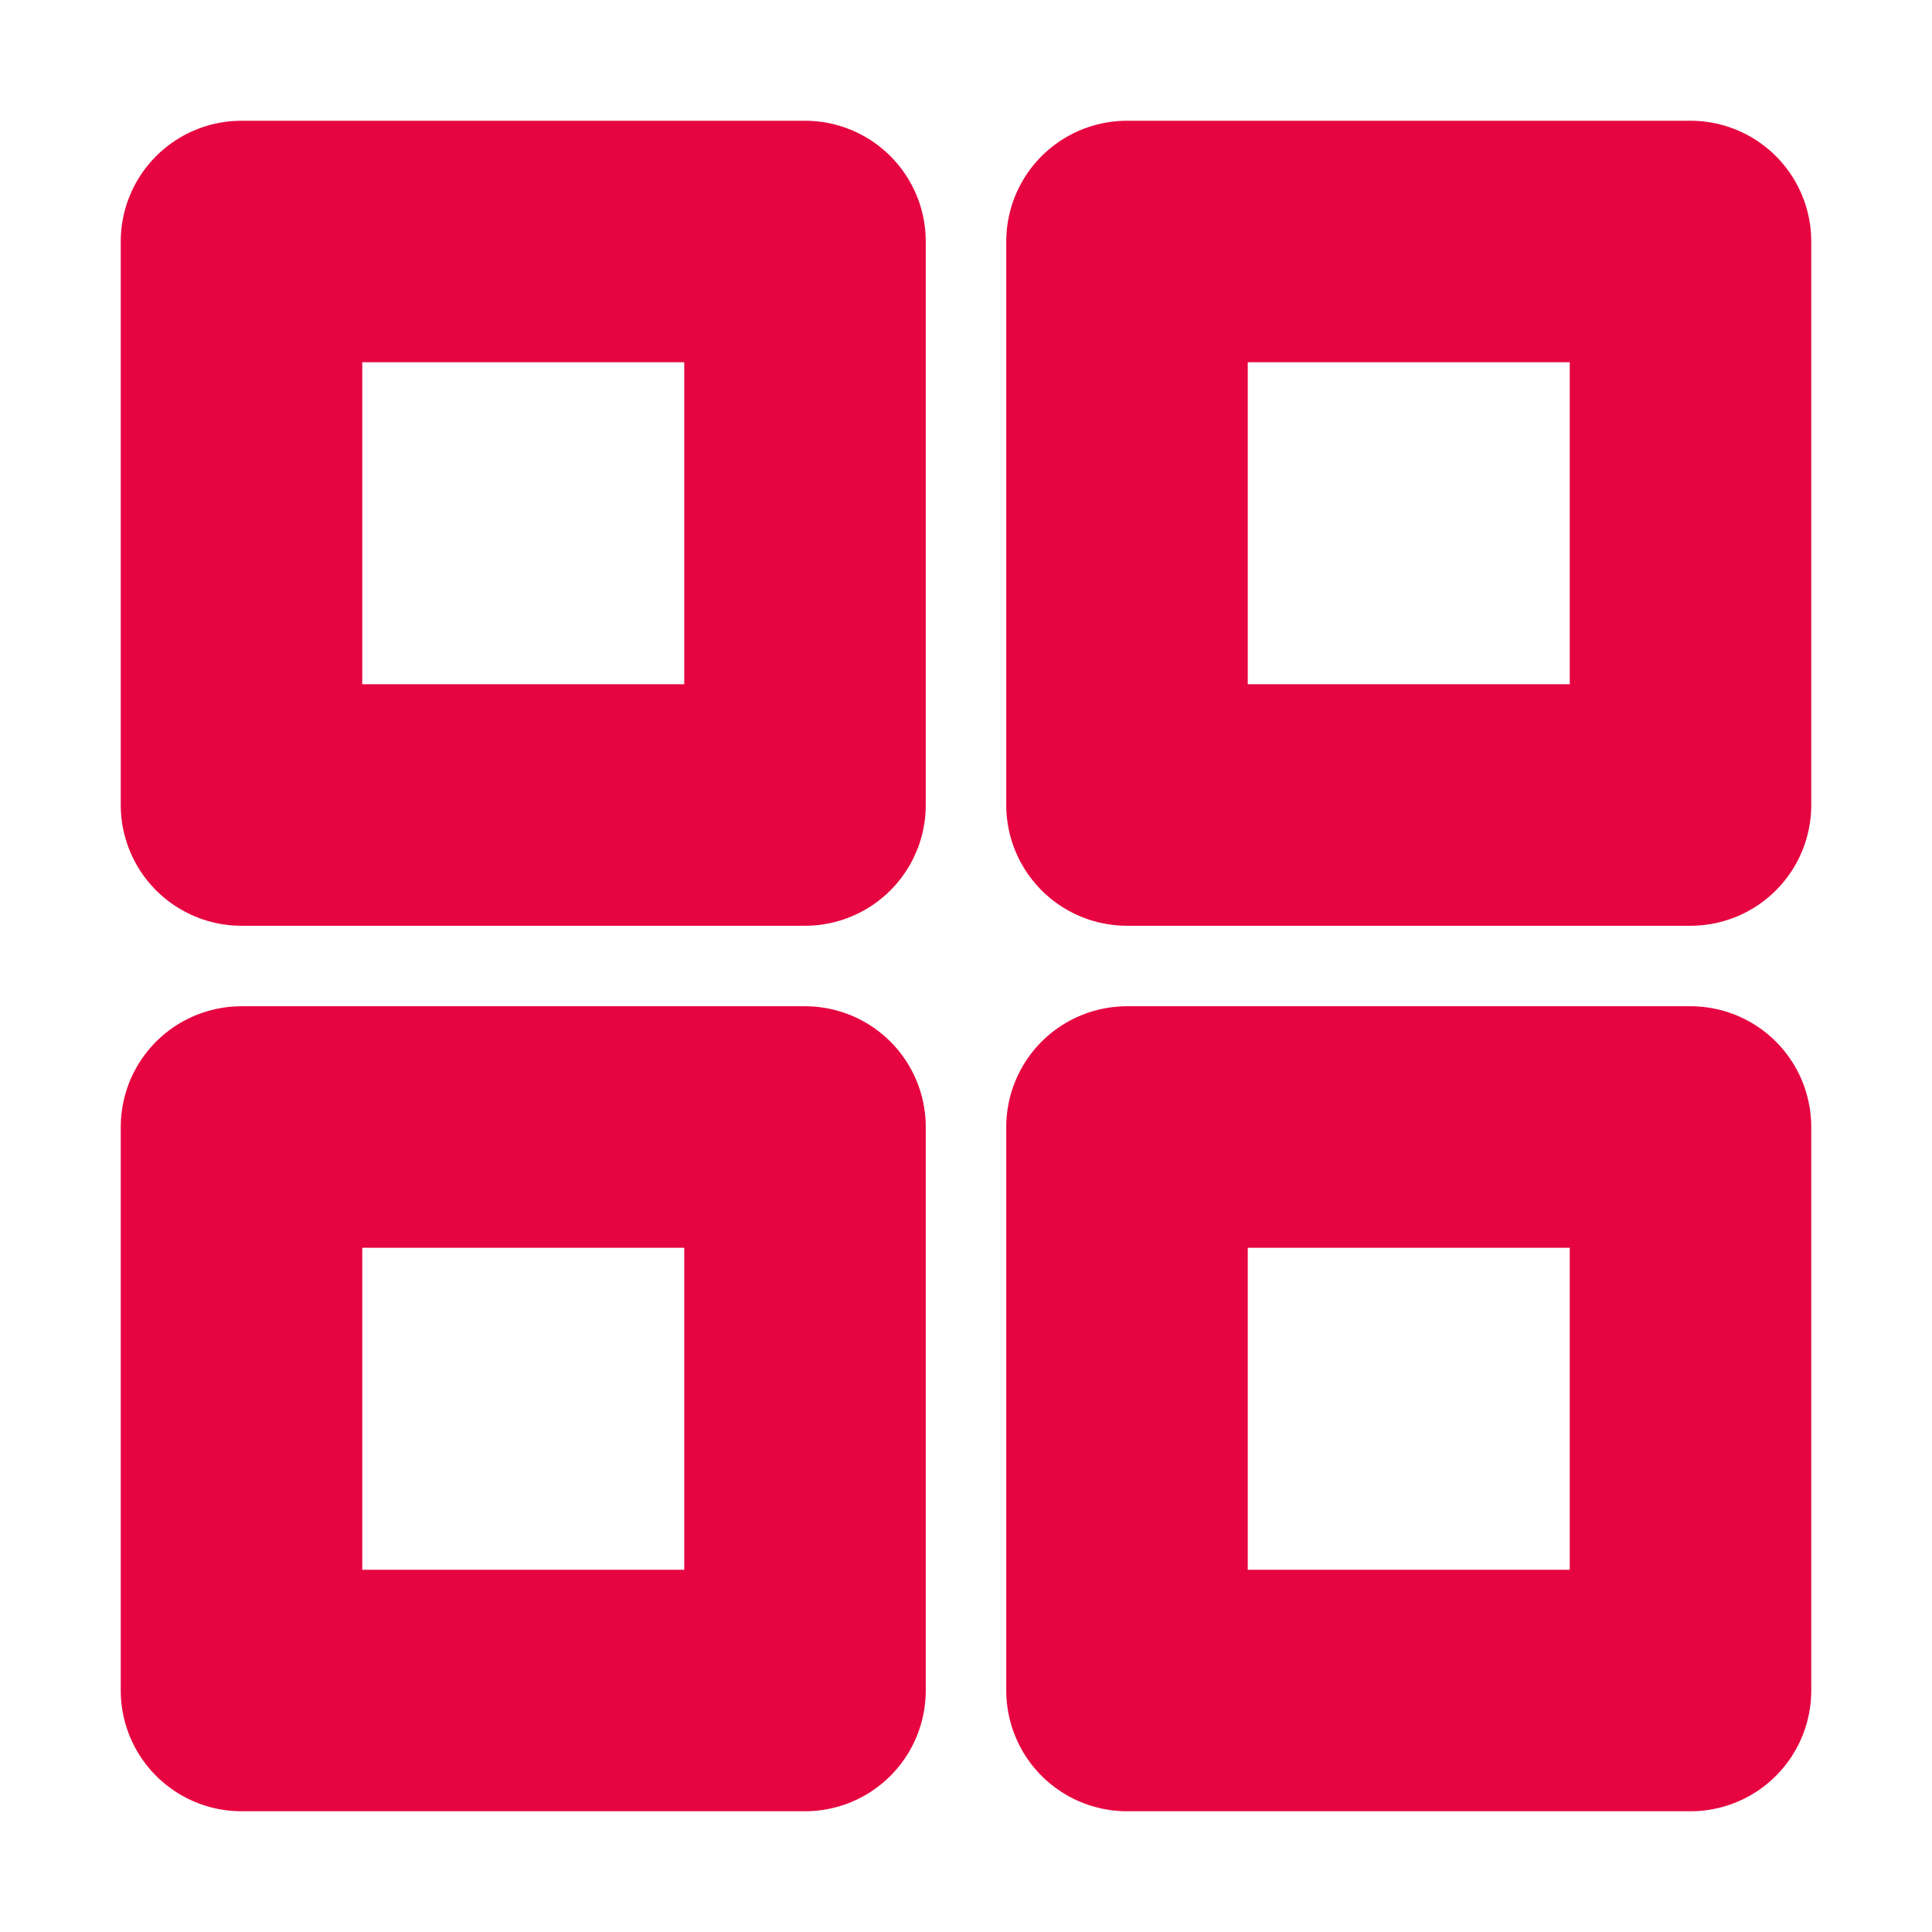
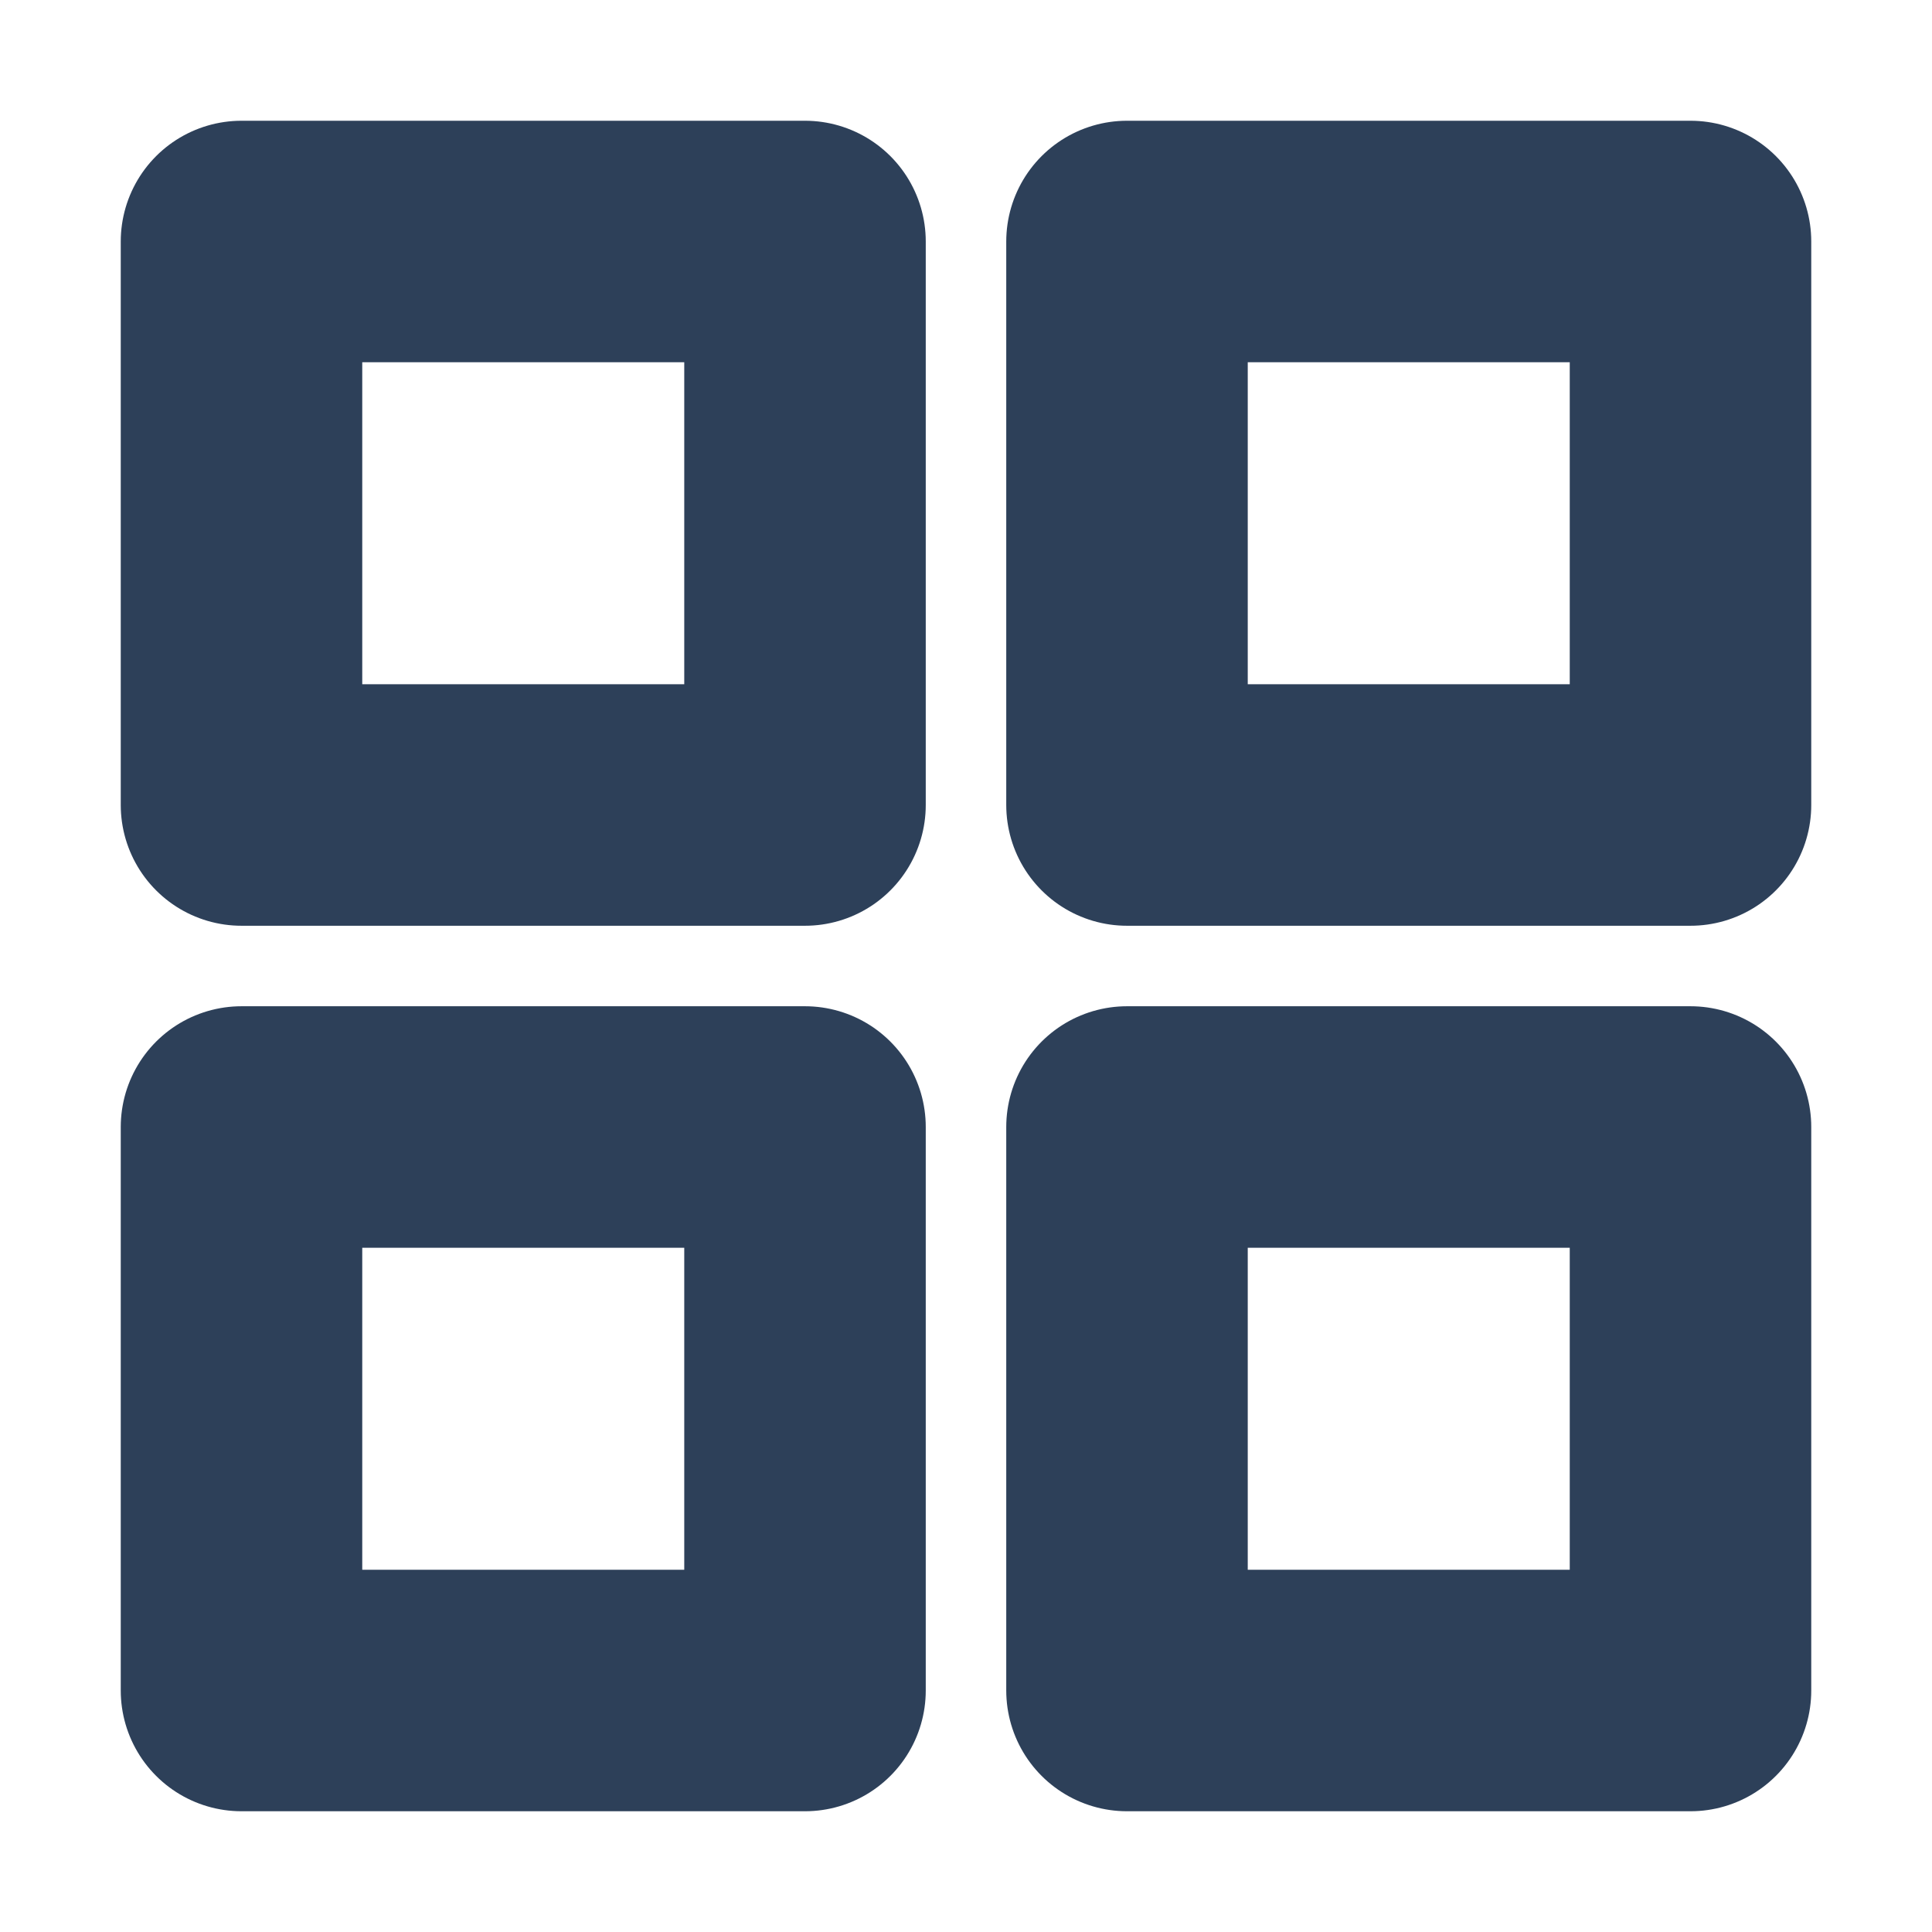
- <svg xmlns="http://www.w3.org/2000/svg" width="32" height="32" viewBox="0 0 24 24" fill="none" stroke="#e60540" stroke-width="3" stroke-linecap="round" stroke-linejoin="round" class="feather feather-grid">
+ <svg xmlns="http://www.w3.org/2000/svg" width="32" height="32" viewBox="0 0 24 24" fill="none" stroke="#2D4059" stroke-width="3" stroke-linecap="round" stroke-linejoin="round" class="feather feather-grid">
  <rect x="3" y="3" width="7" height="7" />
  <rect x="14" y="3" width="7" height="7" />
  <rect x="14" y="14" width="7" height="7" />
  <rect x="3" y="14" width="7" height="7" />
</svg>
